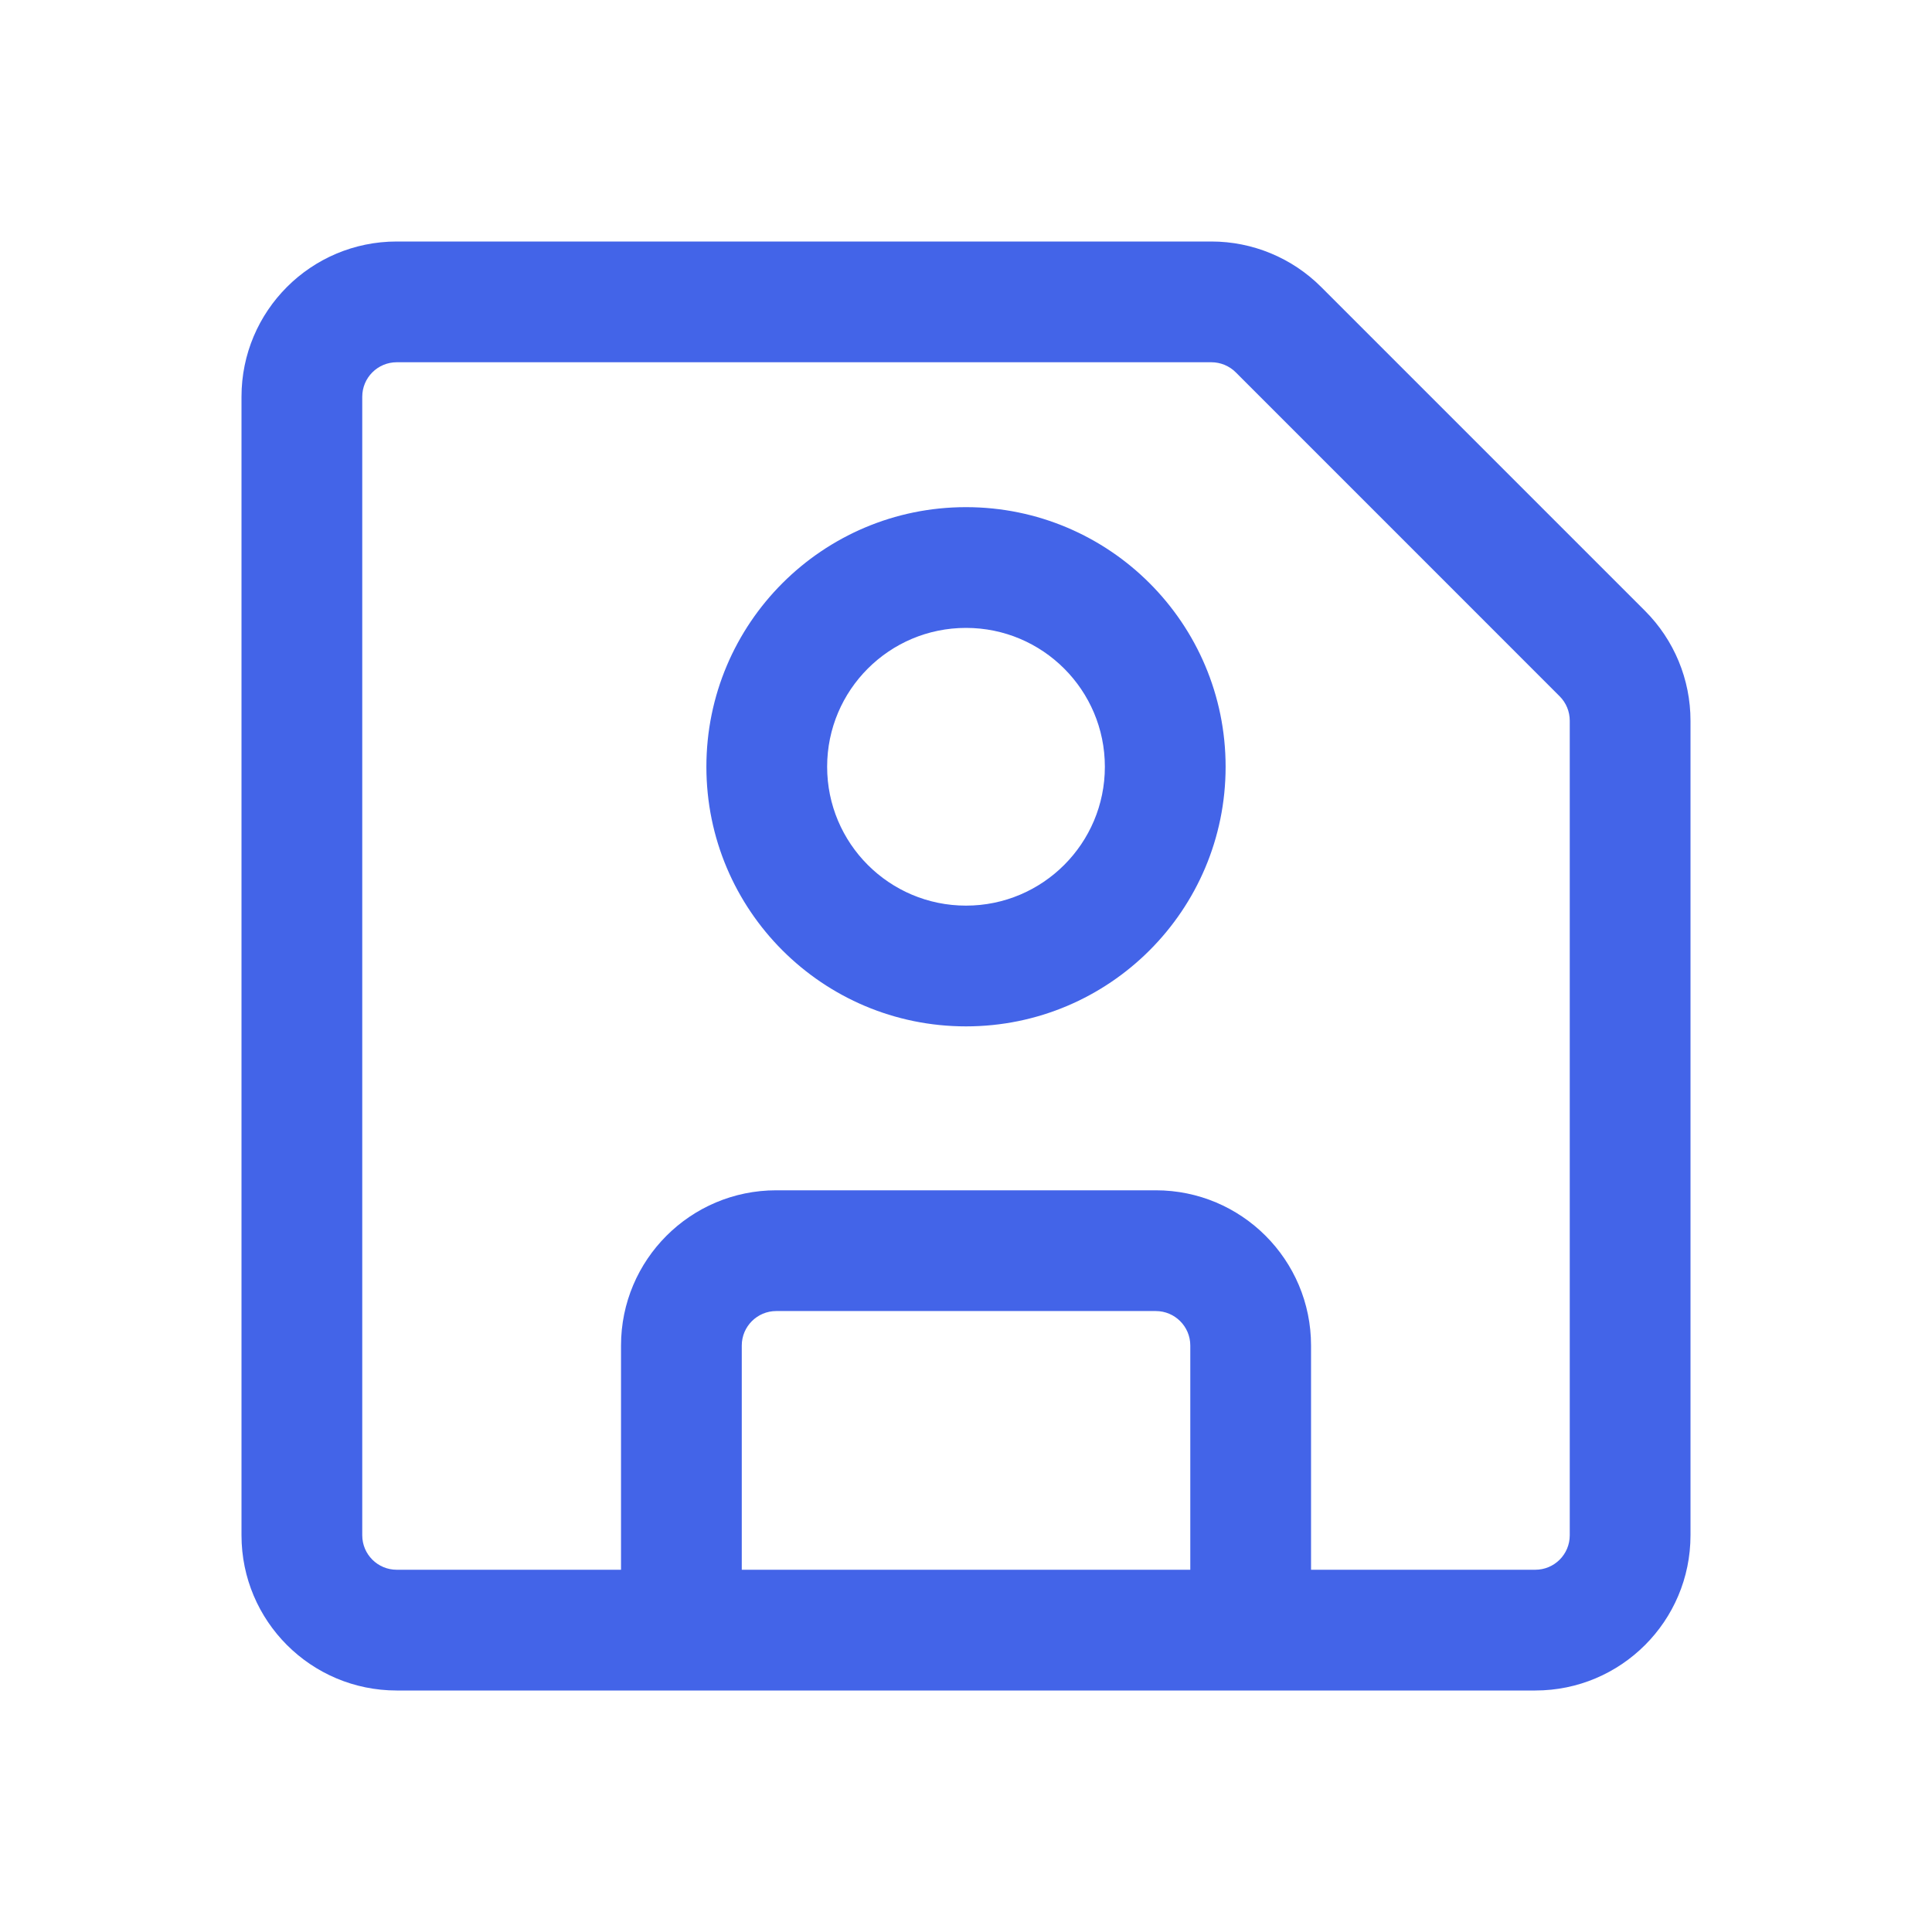
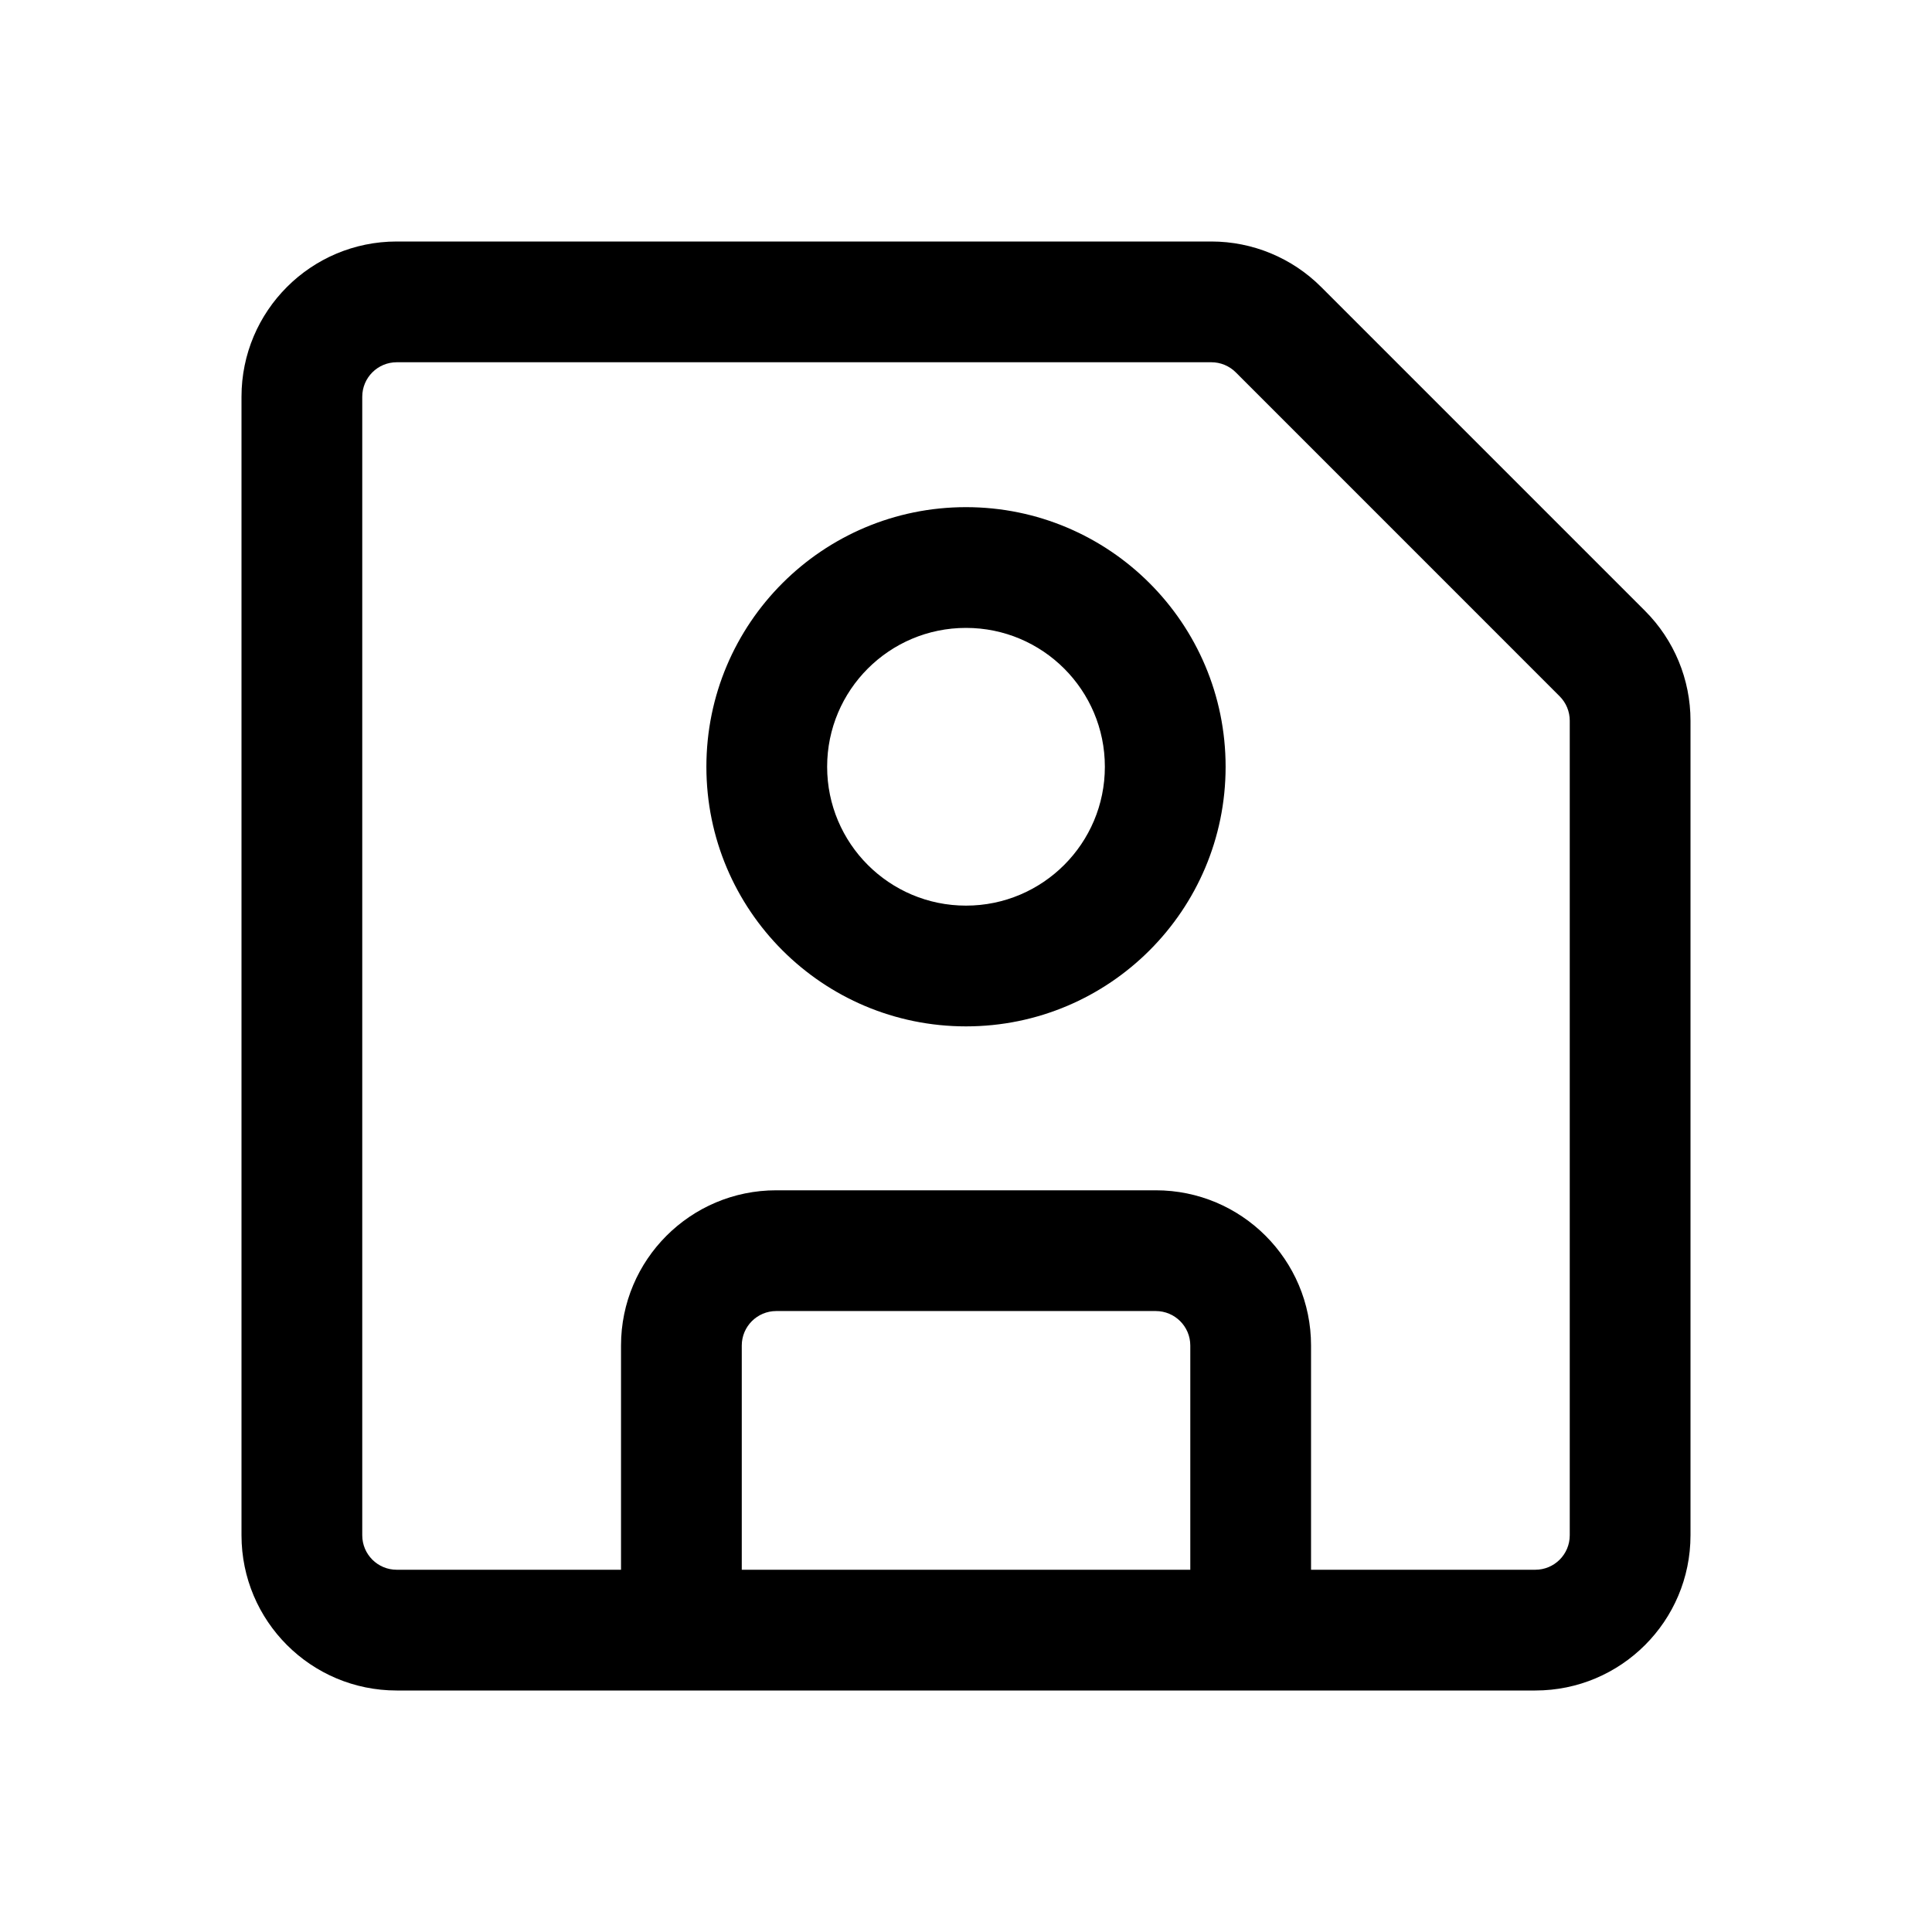
<svg xmlns="http://www.w3.org/2000/svg" width="32" height="32" viewBox="0 0 32 32" fill="none">
-   <path fill-rule="evenodd" clip-rule="evenodd" d="M6.571 6C6.256 6 6 6.256 6 6.571V25.429C6 25.745 6.256 26 6.571 26H10.286V22.286C10.286 20.866 11.437 19.715 12.857 19.715H19.143C20.563 19.715 21.715 20.866 21.715 22.286V26H25.429C25.745 26 26 25.745 26 25.429V11.937C26 11.785 25.94 11.64 25.833 11.533L20.468 6.167C20.361 6.06 20.215 6 20.064 6H6.571ZM19.715 26V22.286C19.715 21.971 19.459 21.715 19.143 21.715H12.857C12.542 21.715 12.286 21.971 12.286 22.286V26H19.715ZM4 6.571C4 5.151 5.151 4 6.571 4H20.064C20.746 4 21.4 4.271 21.882 4.753L27.247 10.118C27.73 10.601 28 11.255 28 11.937V25.429C28 26.849 26.849 28 25.429 28H6.571C5.151 28 4 26.849 4 25.429V6.571ZM16 10.4C14.73 10.4 13.7 11.43 13.7 12.7C13.7 13.97 14.73 15 16 15C17.27 15 18.3 13.97 18.3 12.7C18.3 11.43 17.27 10.4 16 10.4ZM11.7 12.7C11.7 10.325 13.625 8.4 16 8.4C18.375 8.4 20.3 10.325 20.3 12.7C20.3 15.075 18.375 17 16 17C13.625 17 11.7 15.075 11.7 12.7Z" fill="#4364E8" />
+   <path fill-rule="evenodd" clip-rule="evenodd" d="M6.571 6C6.256 6 6 6.256 6 6.571V25.429C6 25.745 6.256 26 6.571 26H10.286V22.286C10.286 20.866 11.437 19.715 12.857 19.715H19.143C20.563 19.715 21.715 20.866 21.715 22.286V26H25.429C25.745 26 26 25.745 26 25.429V11.937C26 11.785 25.94 11.64 25.833 11.533L20.468 6.167C20.361 6.06 20.215 6 20.064 6H6.571ZM19.715 26V22.286C19.715 21.971 19.459 21.715 19.143 21.715H12.857C12.542 21.715 12.286 21.971 12.286 22.286V26H19.715ZM4 6.571C4 5.151 5.151 4 6.571 4H20.064C20.746 4 21.4 4.271 21.882 4.753L27.247 10.118C27.73 10.601 28 11.255 28 11.937V25.429C28 26.849 26.849 28 25.429 28H6.571C5.151 28 4 26.849 4 25.429V6.571ZM16 10.4C14.73 10.4 13.7 11.43 13.7 12.7C13.7 13.97 14.73 15 16 15C17.27 15 18.3 13.97 18.3 12.7C18.3 11.43 17.27 10.4 16 10.4ZM11.7 12.7C11.7 10.325 13.625 8.4 16 8.4C18.375 8.4 20.3 10.325 20.3 12.7C20.3 15.075 18.375 17 16 17C13.625 17 11.7 15.075 11.7 12.7Z" fill="#000000" />
</svg>
